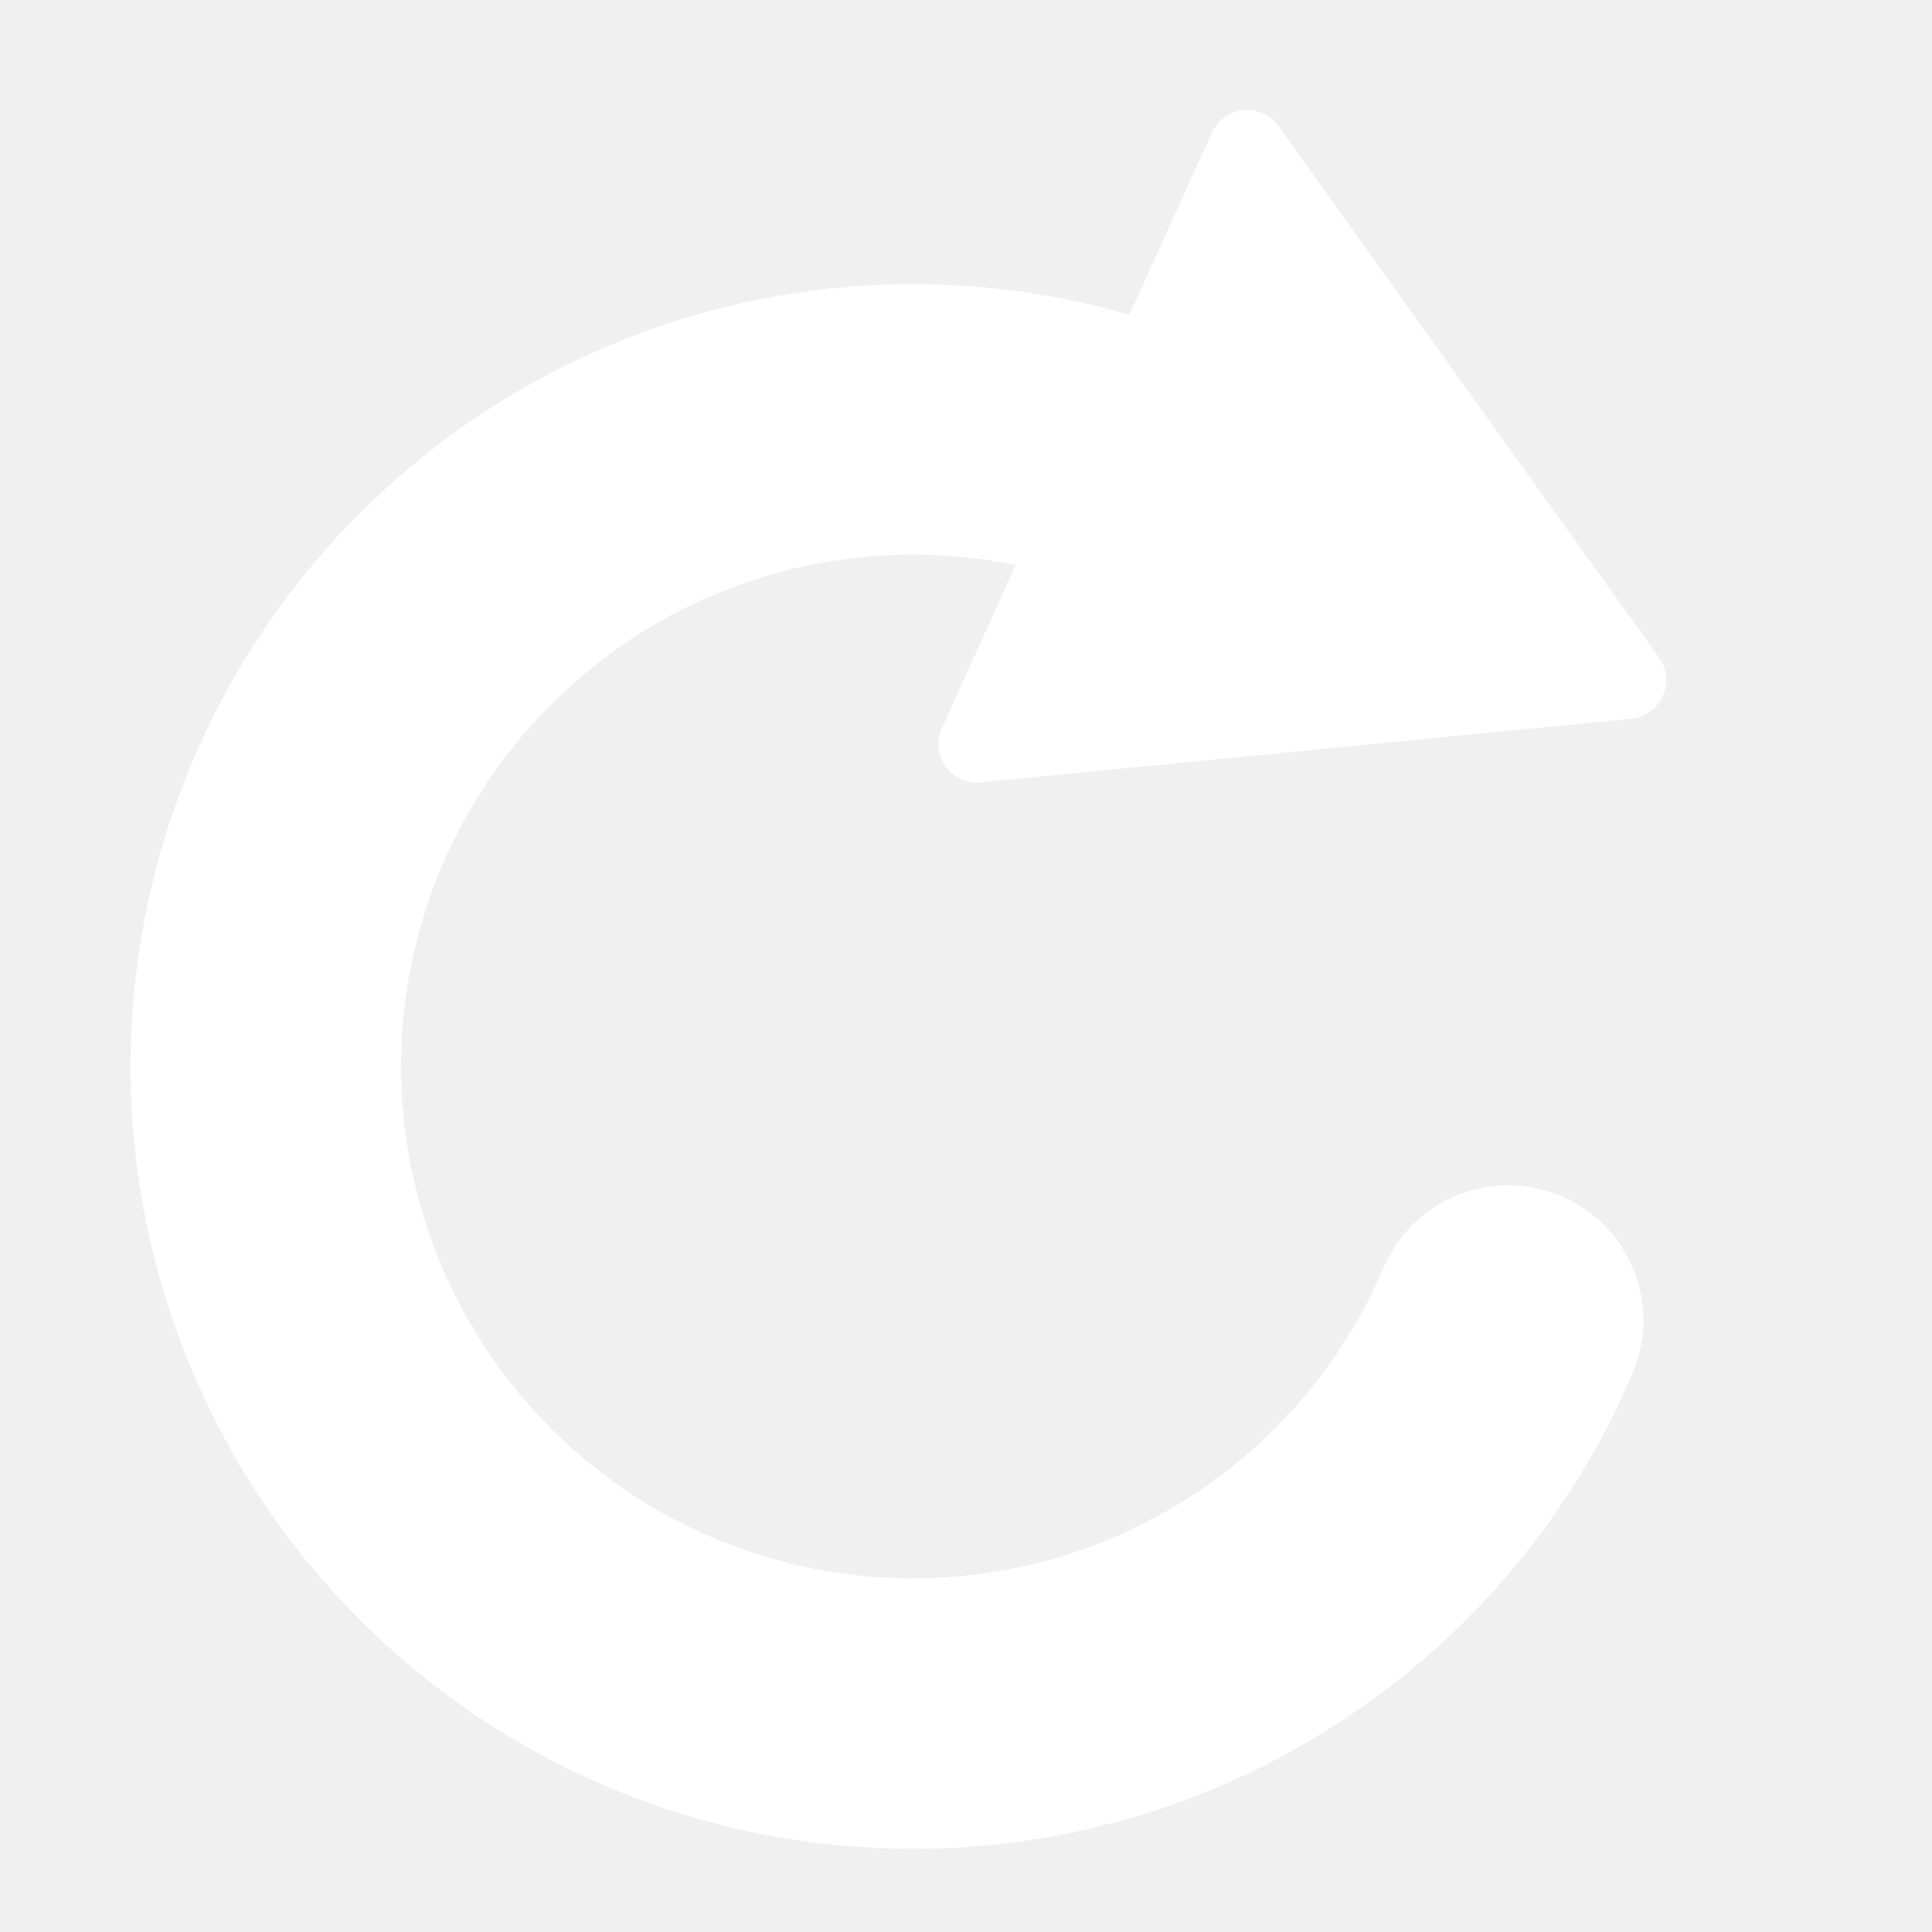
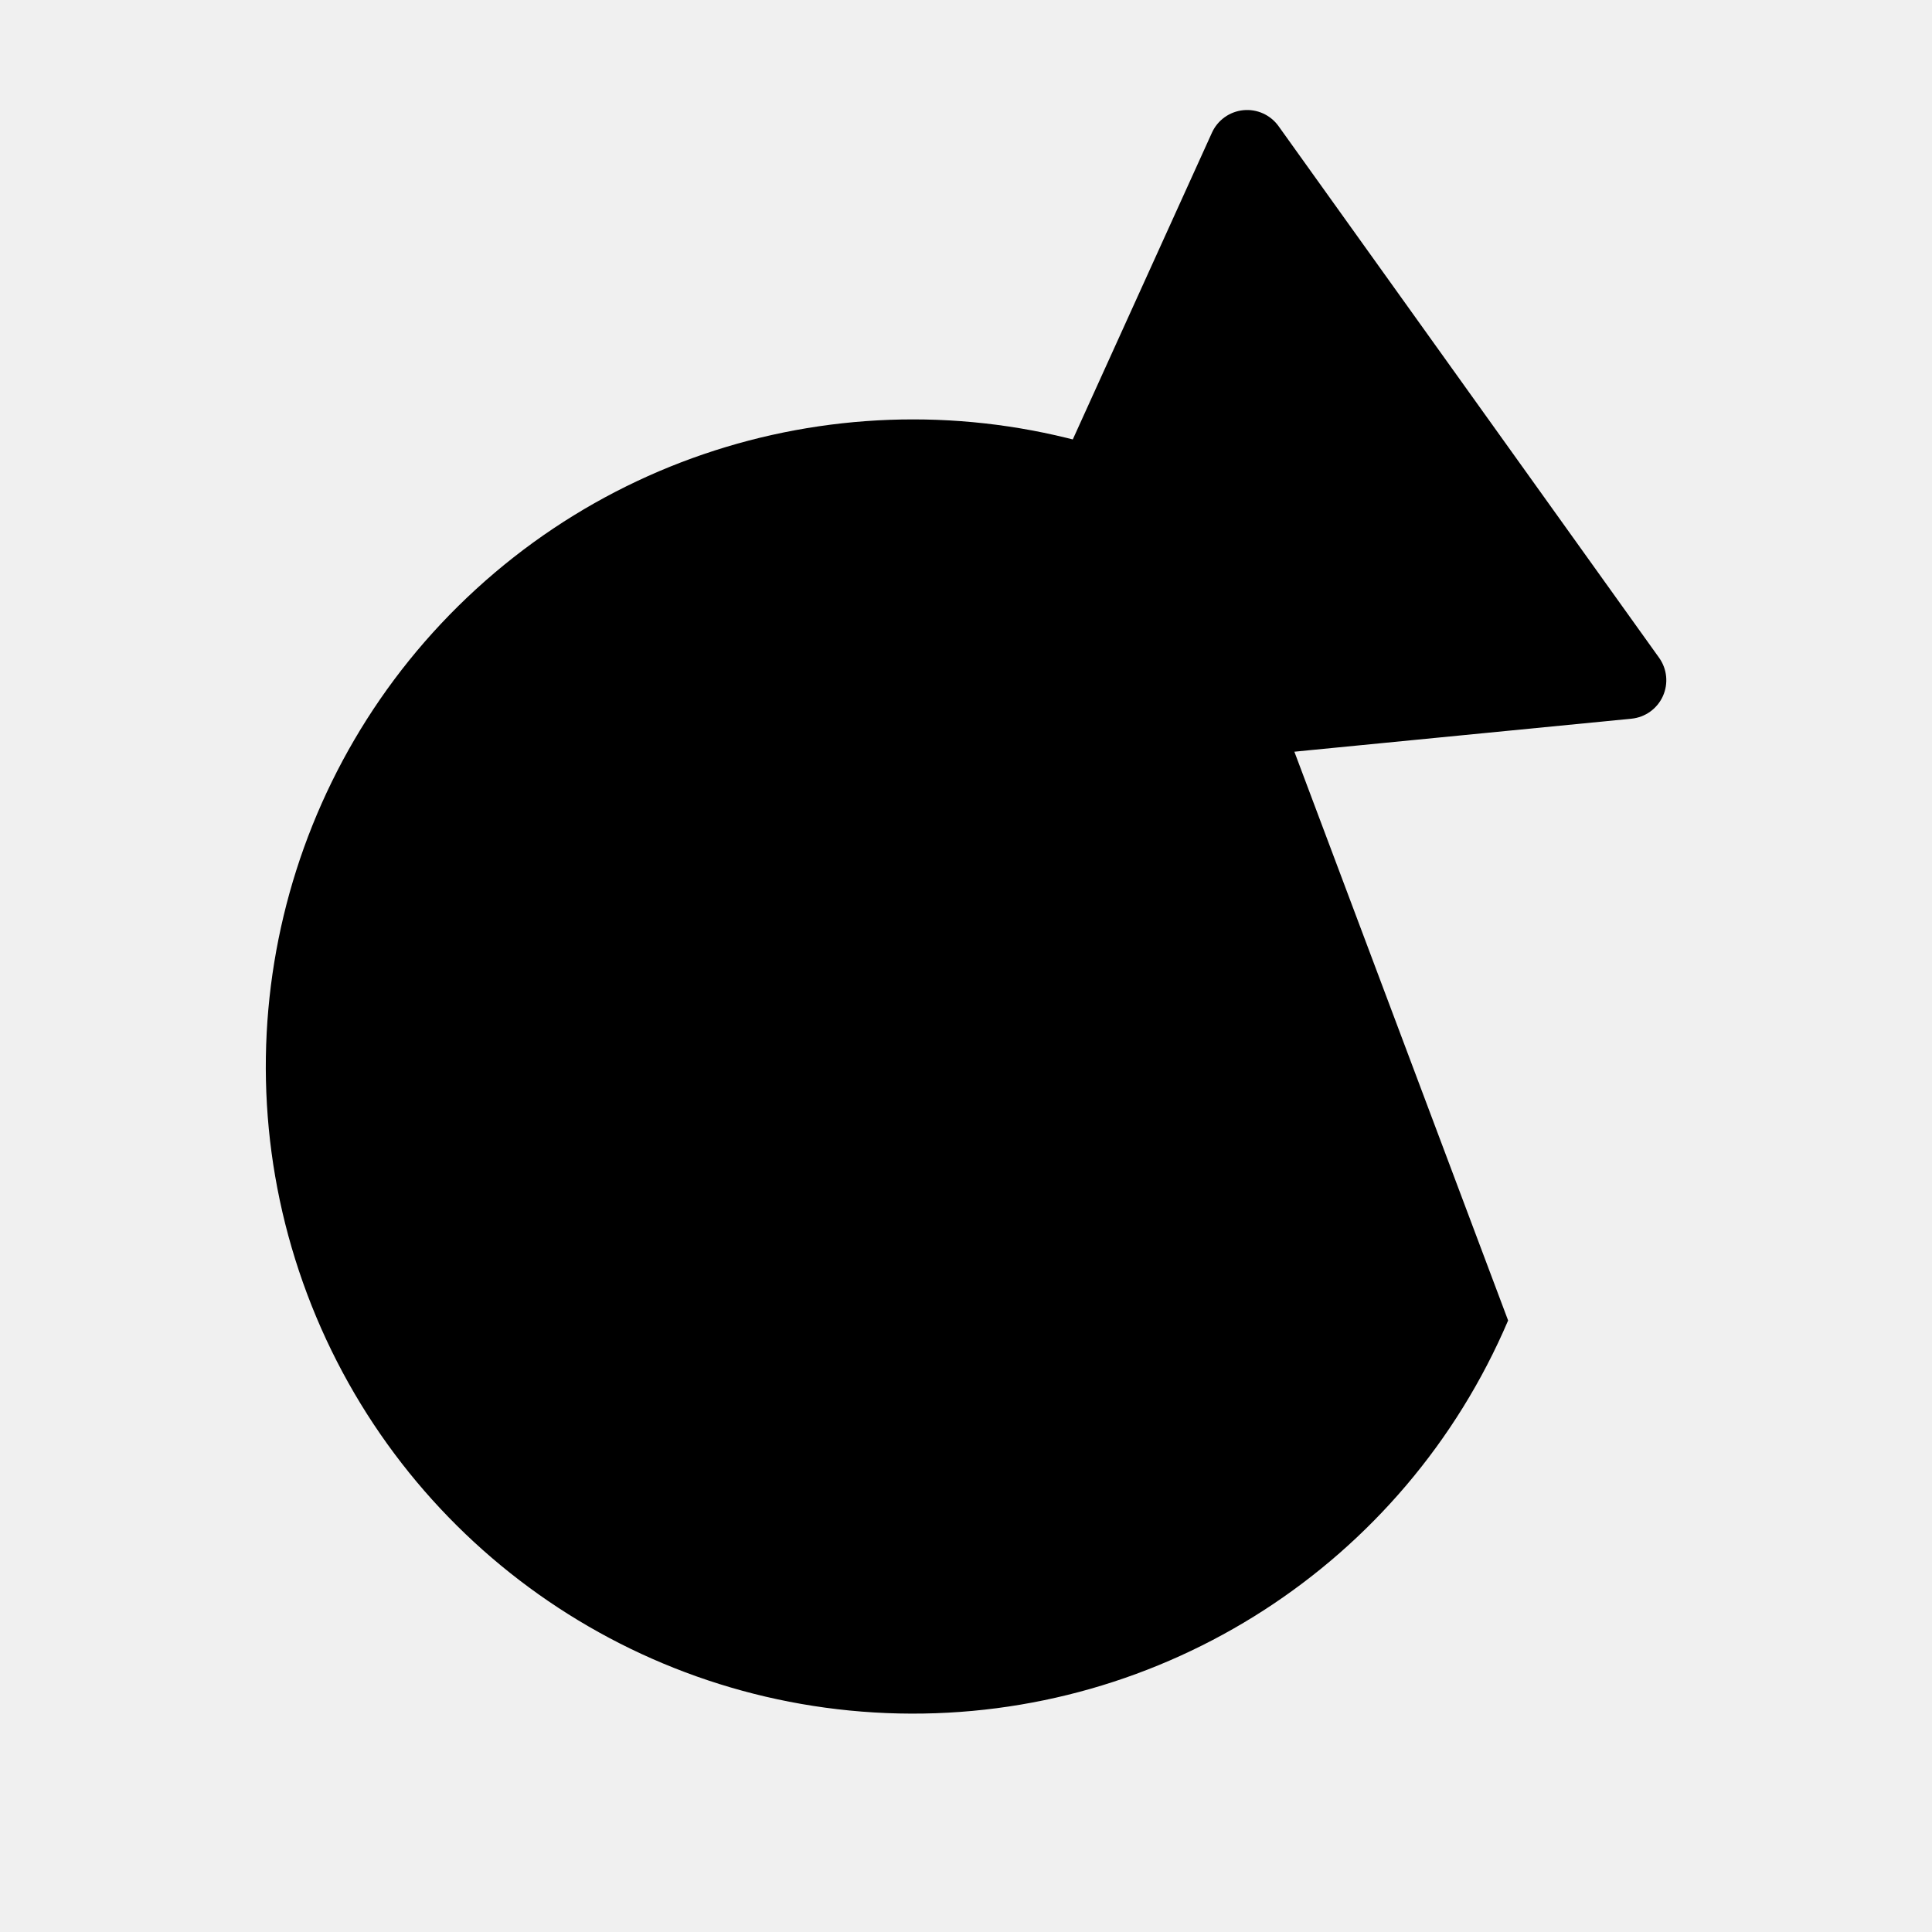
<svg xmlns="http://www.w3.org/2000/svg" viewBox="0 0 500 500">
-   <defs>
-     <style>.abfe4fea-2fc0-453a-aeba-431b9215adf3{fill:none;stroke:#fff;stroke-linecap:round;stroke-miterlimit:10;stroke-width:70px;}.f57eb0fe-a54e-49fe-a1ff-e3eee3c733c1{fill:#fff;}</style>
-   </defs>
  <g id="bdb27008-763f-4cea-bcf0-8ca1a80ac1f8" data-name="replay-icon">
    <path class="abfe4fea-2fc0-453a-aeba-431b9215adf3" d="M308.89,125.11A167.47,167.47,0,1,0,390.3,341.74" />
    <path class="f57eb0fe-a54e-49fe-a1ff-e3eee3c733c1" d="M429.36,170.21,330.89,32.65a10,10,0,0,0-17.24,1.69L243.76,188.4a10,10,0,0,0,10.08,14.08L422.2,186A10,10,0,0,0,429.36,170.21Z" />
  </g>
</svg>
